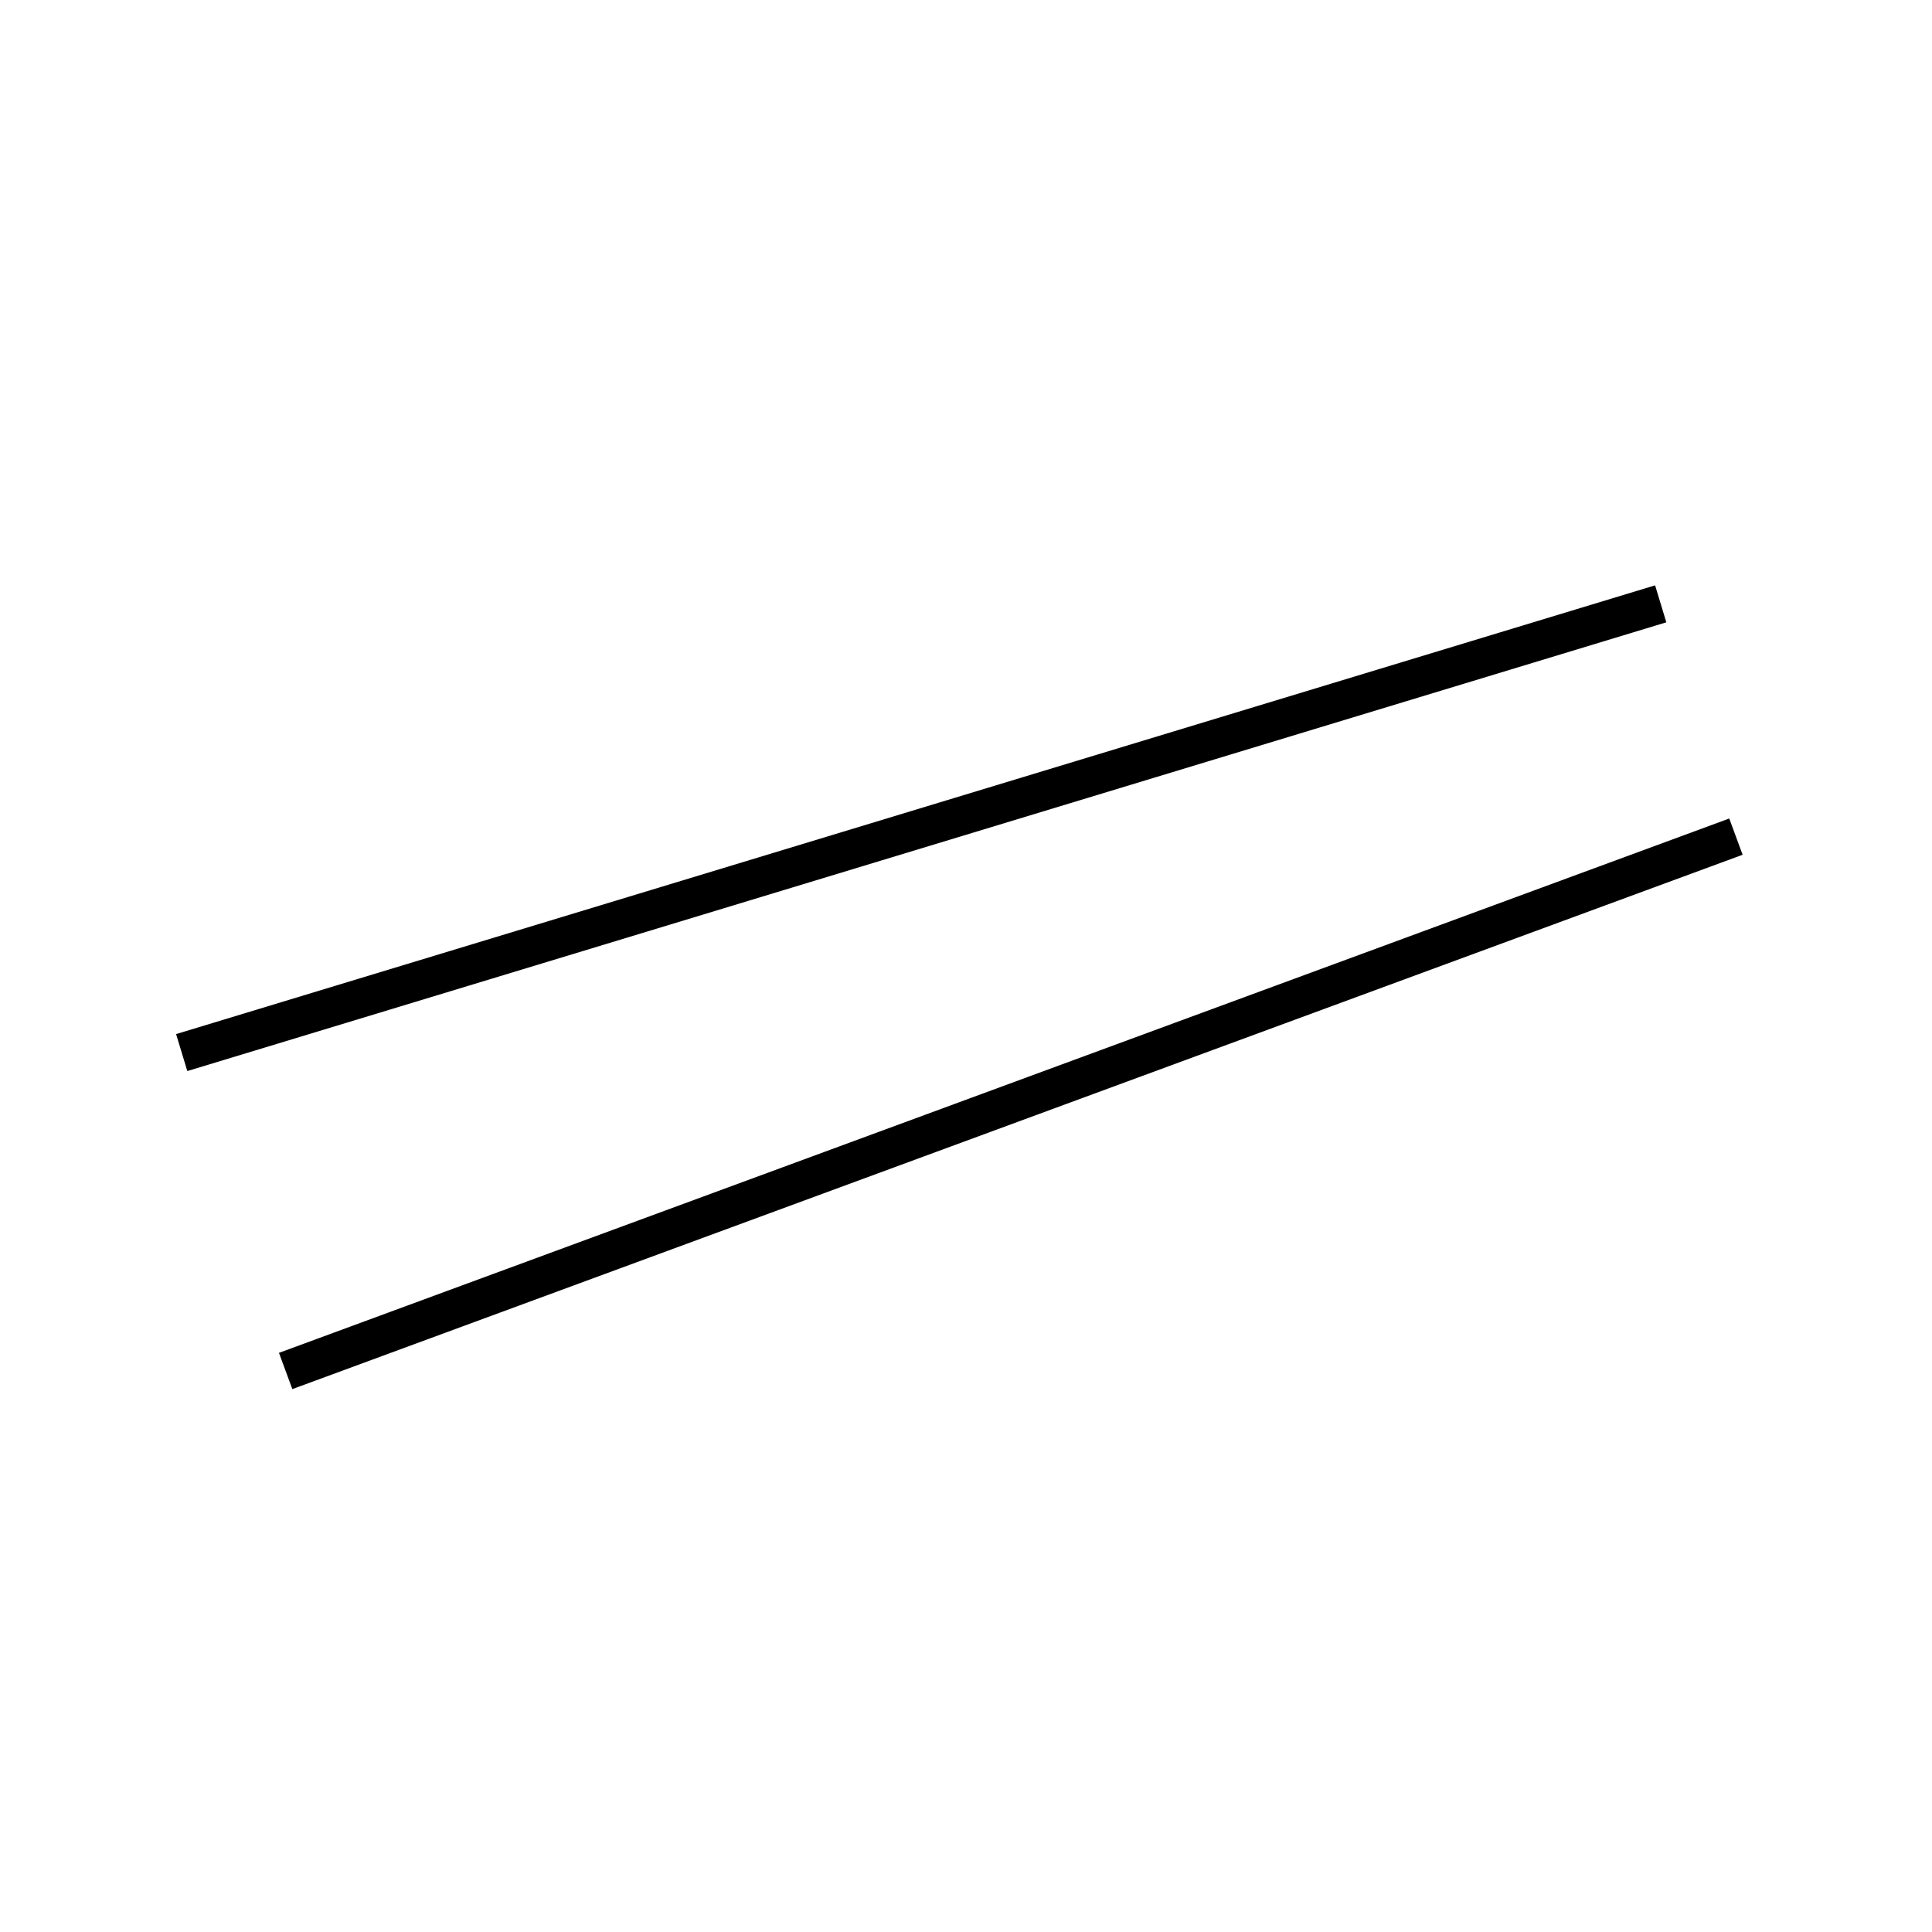
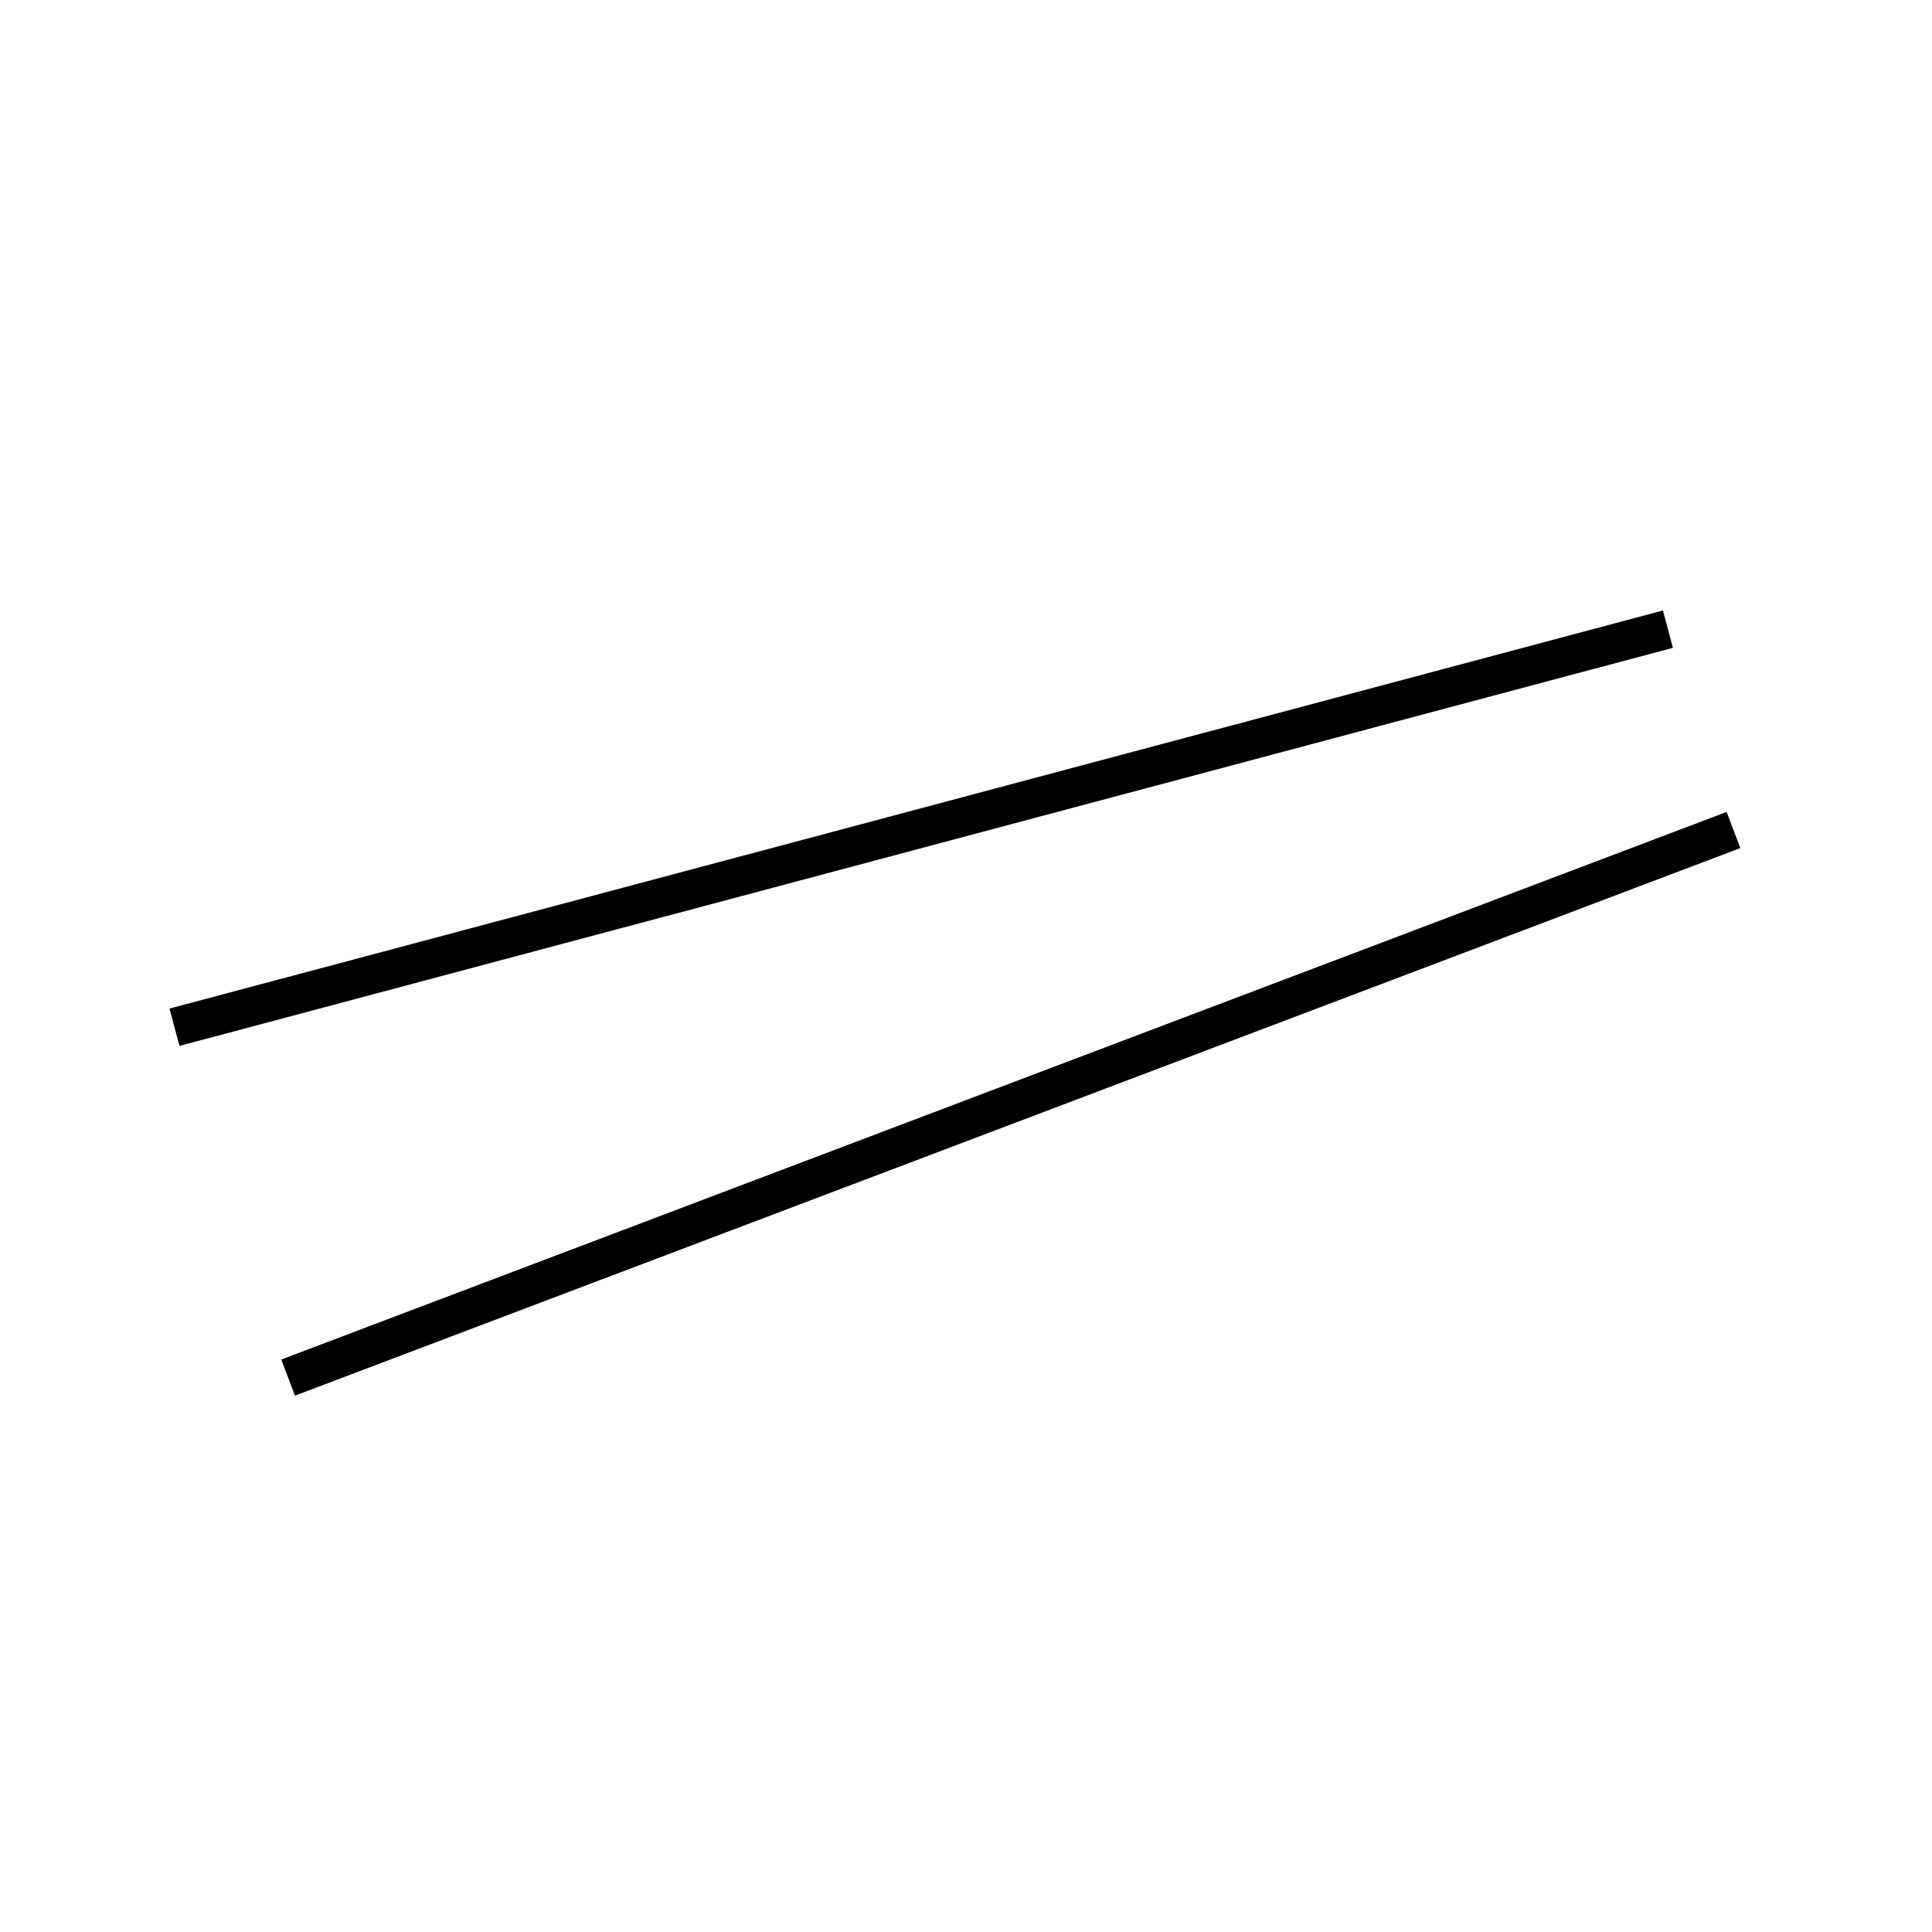
<svg xmlns="http://www.w3.org/2000/svg" height="100" width="100">
  <rect stroke-width="5" stroke="#ffffff" fill="#ffffff" height="100" width="100" y="0" x="0" />
-   <line x1="85.958" y1="31.254" x2="9.405" y2="54.481" stroke-width="2" stroke="black" />
-   <line x1="89.852" y1="43.304" x2="14.785" y2="70.962" stroke-width="2" stroke="black" />
+   <line x1="86.332" y1="32.565" x2="9.031" y2="53.17" stroke-width="2" stroke="black" />
+   <line x1="89.724" y1="42.961" x2="14.913" y2="71.304" stroke-width="2" stroke="black" />
</svg>
